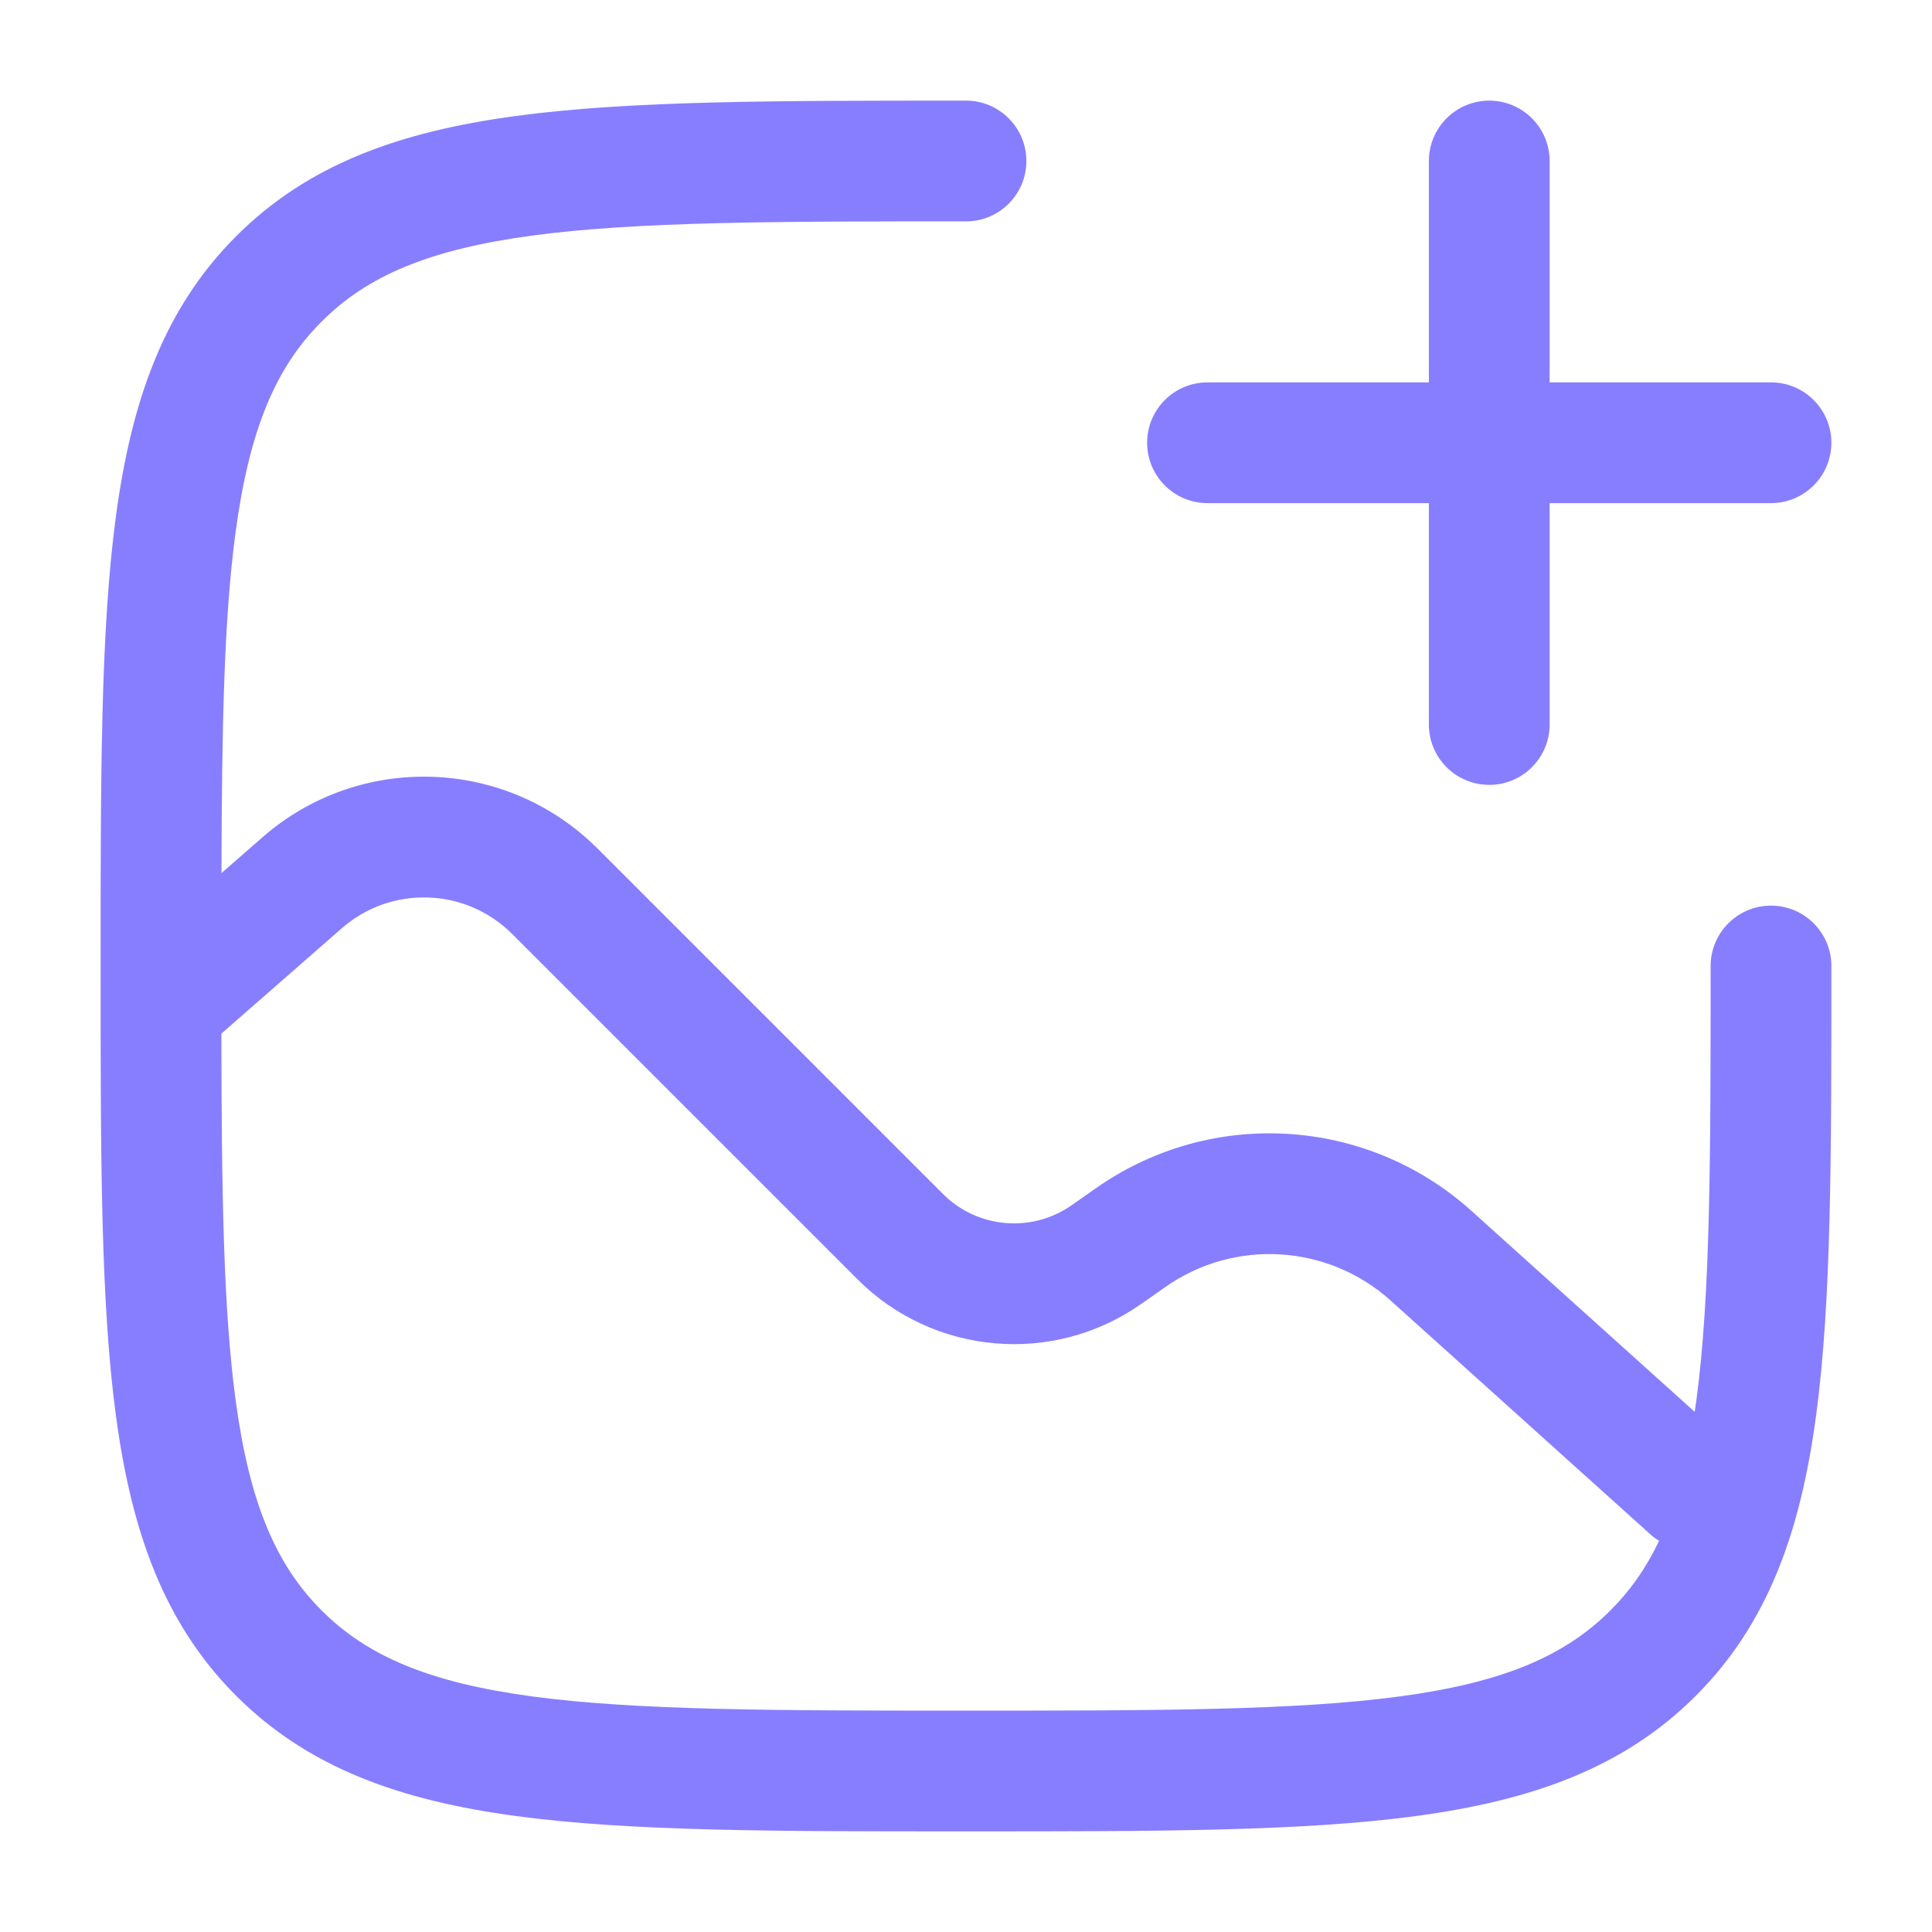
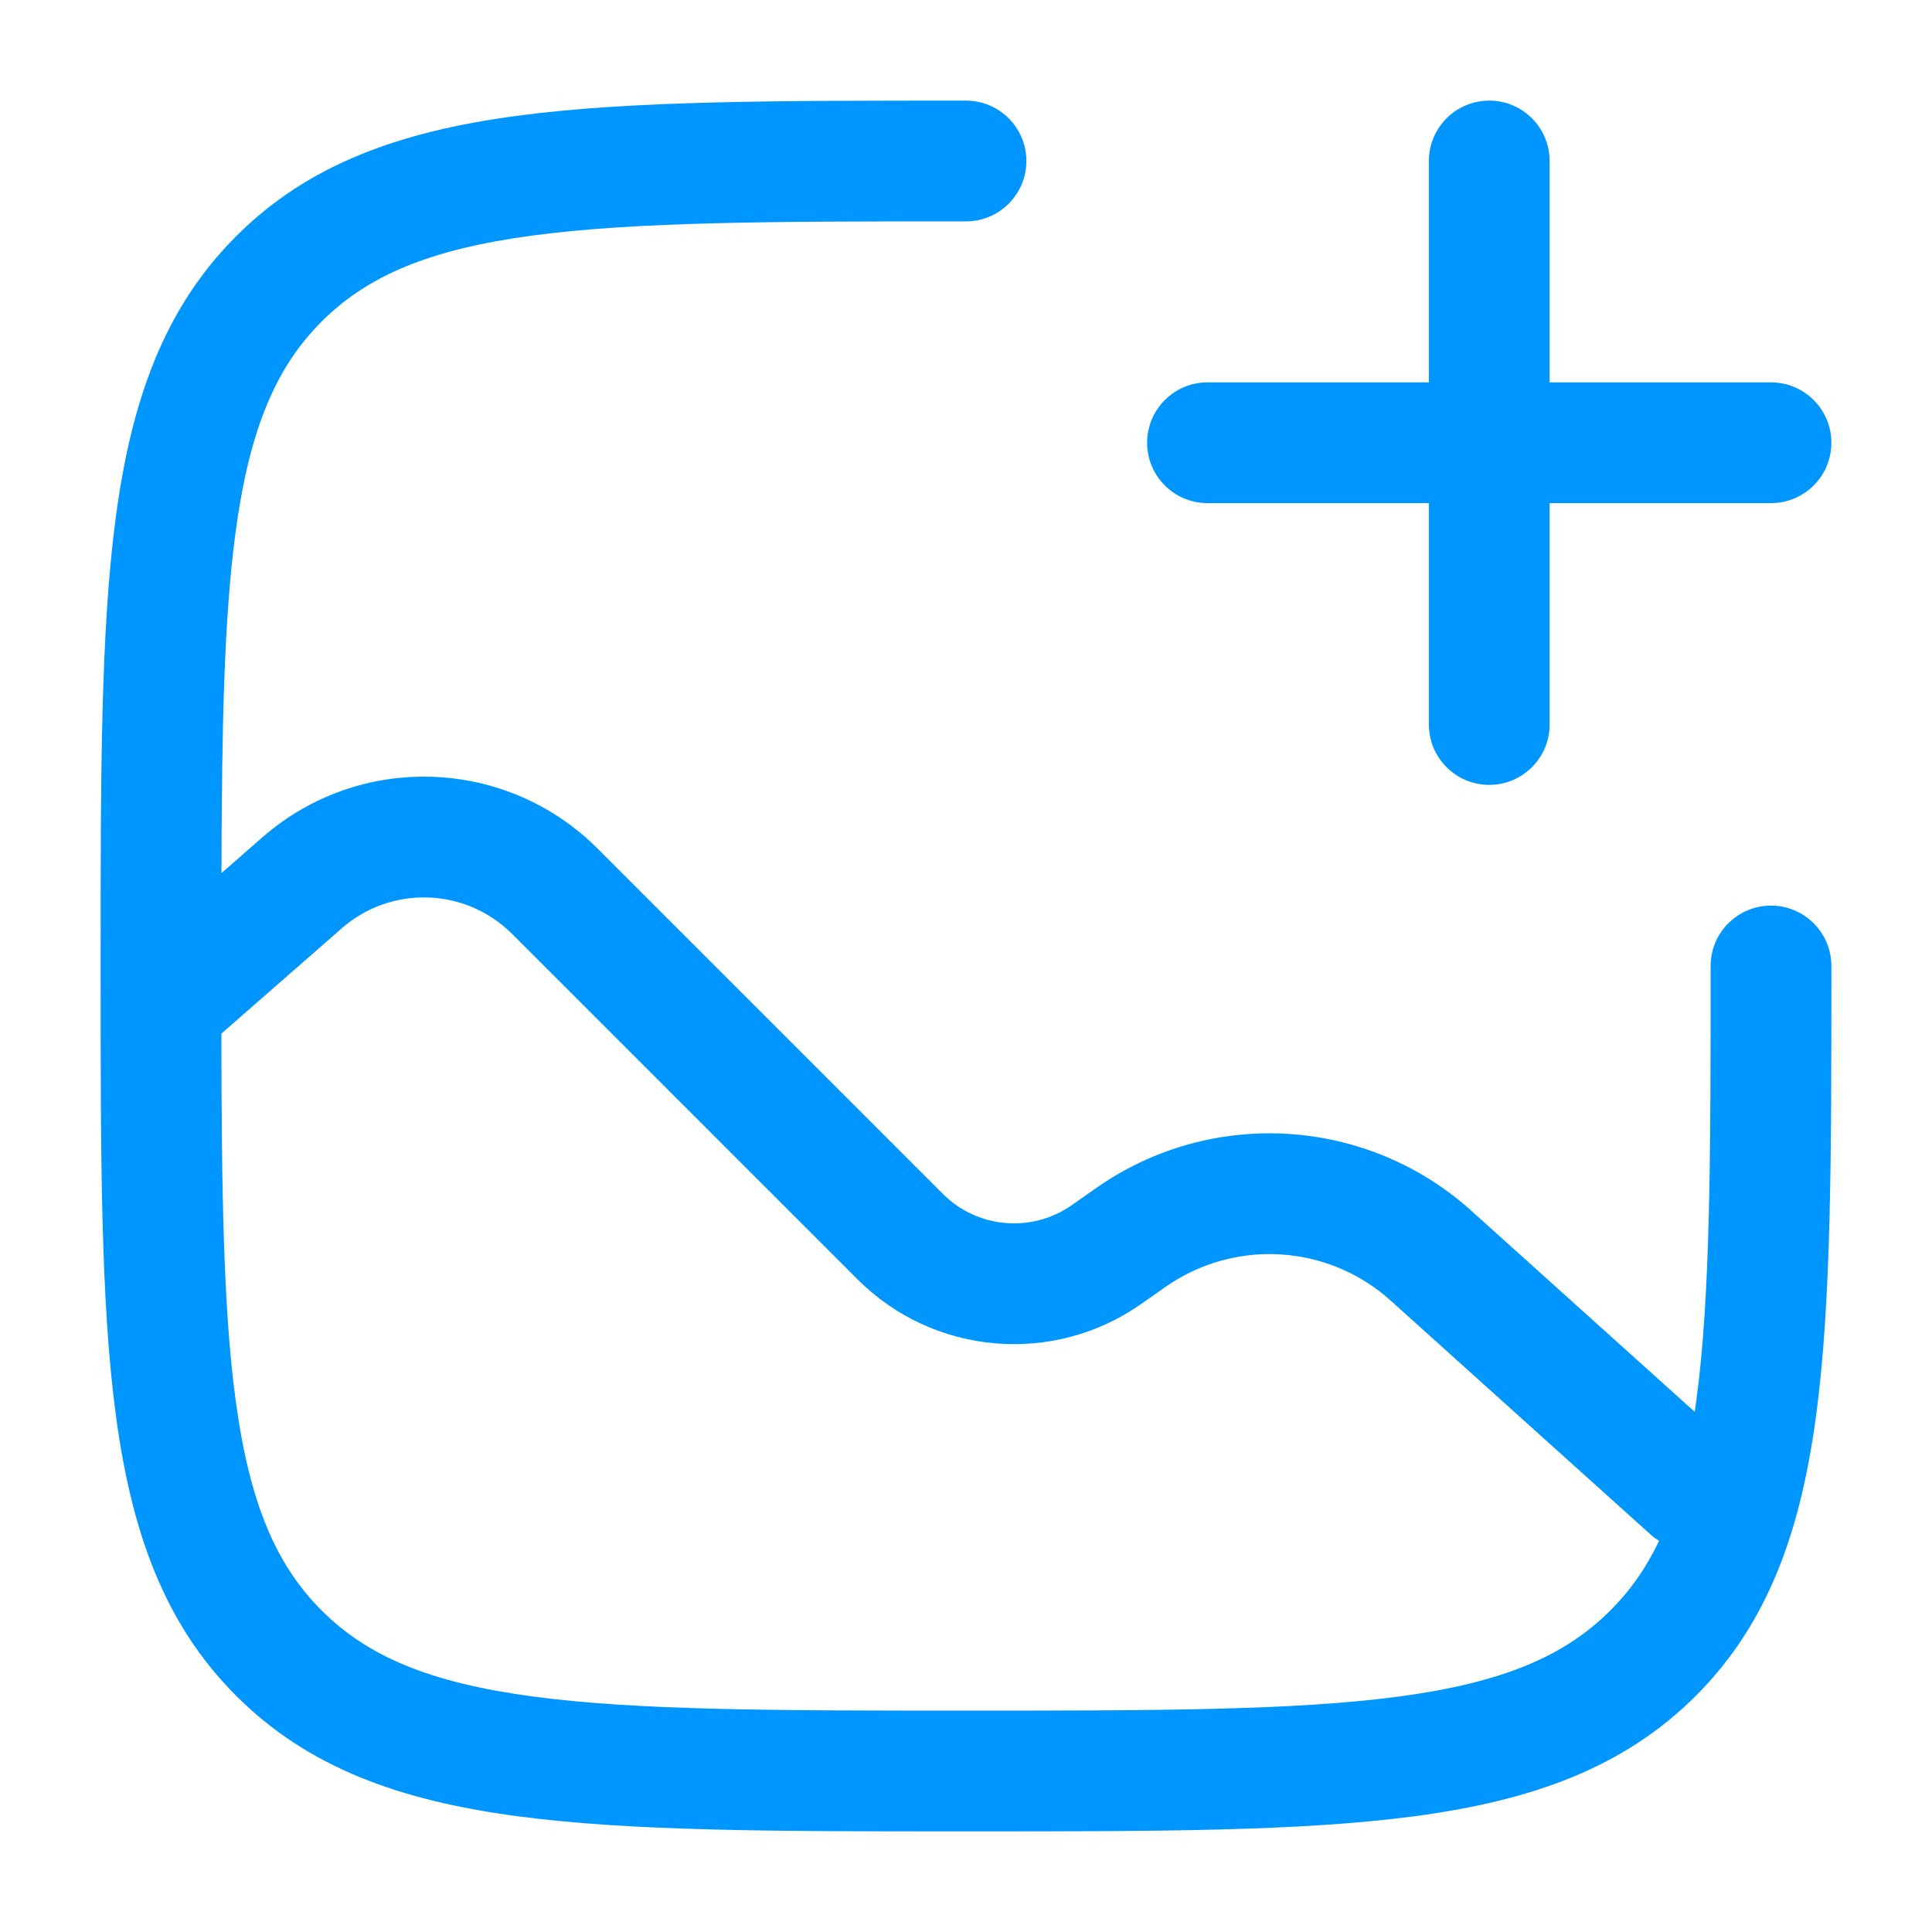
<svg xmlns="http://www.w3.org/2000/svg" width="24" height="24" viewBox="0 0 24 24" fill="none">
-   <path fill-rule="evenodd" clip-rule="evenodd" d="M18.5 1.25C18.914 1.25 19.25 1.586 19.25 2V4.75H22C22.414 4.75 22.75 5.086 22.75 5.5C22.75 5.914 22.414 6.25 22 6.25H19.25V9C19.25 9.414 18.914 9.75 18.5 9.75C18.086 9.75 17.75 9.414 17.75 9V6.25H15C14.586 6.25 14.25 5.914 14.25 5.5C14.25 5.086 14.586 4.75 15 4.75H17.75V2C17.75 1.586 18.086 1.25 18.5 1.25Z" fill="#877EFF" />
-   <path fill-rule="evenodd" clip-rule="evenodd" d="M12 1.25L11.943 1.25C9.634 1.25 7.825 1.25 6.414 1.44C4.969 1.634 3.829 2.039 2.934 2.934C2.039 3.829 1.634 4.969 1.44 6.414C1.25 7.825 1.25 9.634 1.25 11.943V12.057C1.25 14.366 1.25 16.175 1.44 17.586C1.634 19.031 2.039 20.171 2.934 21.066C3.829 21.961 4.969 22.366 6.414 22.56C7.825 22.75 9.634 22.75 11.943 22.75H12.057C14.366 22.75 16.175 22.75 17.586 22.56C19.031 22.366 20.171 21.961 21.066 21.066C21.961 20.171 22.366 19.031 22.56 17.586C22.75 16.175 22.75 14.366 22.75 12.057V12C22.75 11.586 22.414 11.25 22 11.25C21.586 11.25 21.25 11.586 21.25 12C21.25 14.378 21.248 16.086 21.074 17.386C21.067 17.438 21.06 17.488 21.052 17.538L18.278 15.041C16.979 13.872 15.044 13.755 13.613 14.761L13.315 14.97C12.818 15.319 12.142 15.261 11.713 14.831L7.423 10.541C6.287 9.406 4.466 9.345 3.258 10.403L2.751 10.846C2.756 9.054 2.781 7.693 2.926 6.614C3.098 5.335 3.425 4.564 3.995 3.995C4.564 3.425 5.335 3.098 6.614 2.926C7.914 2.752 9.622 2.75 12 2.75C12.414 2.75 12.75 2.414 12.75 2C12.75 1.586 12.414 1.25 12 1.25ZM2.926 17.386C3.098 18.665 3.425 19.436 3.995 20.005C4.564 20.575 5.335 20.902 6.614 21.074C7.914 21.248 9.622 21.25 12 21.25C14.378 21.25 16.087 21.248 17.386 21.074C18.665 20.902 19.436 20.575 20.005 20.005C20.249 19.762 20.448 19.481 20.61 19.14C20.571 19.117 20.533 19.089 20.498 19.057L17.275 16.156C16.495 15.454 15.334 15.385 14.476 15.988L14.178 16.197C13.084 16.966 11.597 16.837 10.652 15.892L6.362 11.602C5.785 11.025 4.86 10.994 4.245 11.532L2.75 12.84C2.753 14.788 2.773 16.245 2.926 17.386Z" fill="#877EFF" />
+   <path fill-rule="evenodd" clip-rule="evenodd" d="M18.5 1.25C18.914 1.25 19.25 1.586 19.25 2V4.75H22C22.414 4.75 22.75 5.086 22.75 5.5C22.75 5.914 22.414 6.25 22 6.25H19.25V9C19.25 9.414 18.914 9.75 18.5 9.75C18.086 9.75 17.75 9.414 17.75 9V6.25H15C14.586 6.25 14.25 5.914 14.25 5.5C14.25 5.086 14.586 4.75 15 4.75H17.75V2C17.75 1.586 18.086 1.25 18.5 1.25Z" fill="#0096FF" />
+   <path fill-rule="evenodd" clip-rule="evenodd" d="M12 1.25L11.943 1.25C9.634 1.25 7.825 1.25 6.414 1.44C4.969 1.634 3.829 2.039 2.934 2.934C2.039 3.829 1.634 4.969 1.44 6.414C1.25 7.825 1.25 9.634 1.25 11.943V12.057C1.25 14.366 1.25 16.175 1.44 17.586C1.634 19.031 2.039 20.171 2.934 21.066C3.829 21.961 4.969 22.366 6.414 22.56C7.825 22.75 9.634 22.75 11.943 22.75H12.057C14.366 22.75 16.175 22.75 17.586 22.56C19.031 22.366 20.171 21.961 21.066 21.066C21.961 20.171 22.366 19.031 22.56 17.586C22.75 16.175 22.75 14.366 22.75 12.057V12C22.75 11.586 22.414 11.25 22 11.25C21.586 11.25 21.25 11.586 21.25 12C21.25 14.378 21.248 16.086 21.074 17.386C21.067 17.438 21.06 17.488 21.052 17.538L18.278 15.041C16.979 13.872 15.044 13.755 13.613 14.761L13.315 14.97C12.818 15.319 12.142 15.261 11.713 14.831L7.423 10.541C6.287 9.406 4.466 9.345 3.258 10.403L2.751 10.846C2.756 9.054 2.781 7.693 2.926 6.614C3.098 5.335 3.425 4.564 3.995 3.995C4.564 3.425 5.335 3.098 6.614 2.926C7.914 2.752 9.622 2.75 12 2.75C12.414 2.75 12.75 2.414 12.75 2C12.75 1.586 12.414 1.25 12 1.25ZM2.926 17.386C3.098 18.665 3.425 19.436 3.995 20.005C4.564 20.575 5.335 20.902 6.614 21.074C7.914 21.248 9.622 21.25 12 21.25C14.378 21.25 16.087 21.248 17.386 21.074C18.665 20.902 19.436 20.575 20.005 20.005C20.249 19.762 20.448 19.481 20.61 19.14C20.571 19.117 20.533 19.089 20.498 19.057L17.275 16.156C16.495 15.454 15.334 15.385 14.476 15.988L14.178 16.197C13.084 16.966 11.597 16.837 10.652 15.892L6.362 11.602C5.785 11.025 4.86 10.994 4.245 11.532L2.75 12.84C2.753 14.788 2.773 16.245 2.926 17.386Z" fill="#0096FF" />
</svg>
